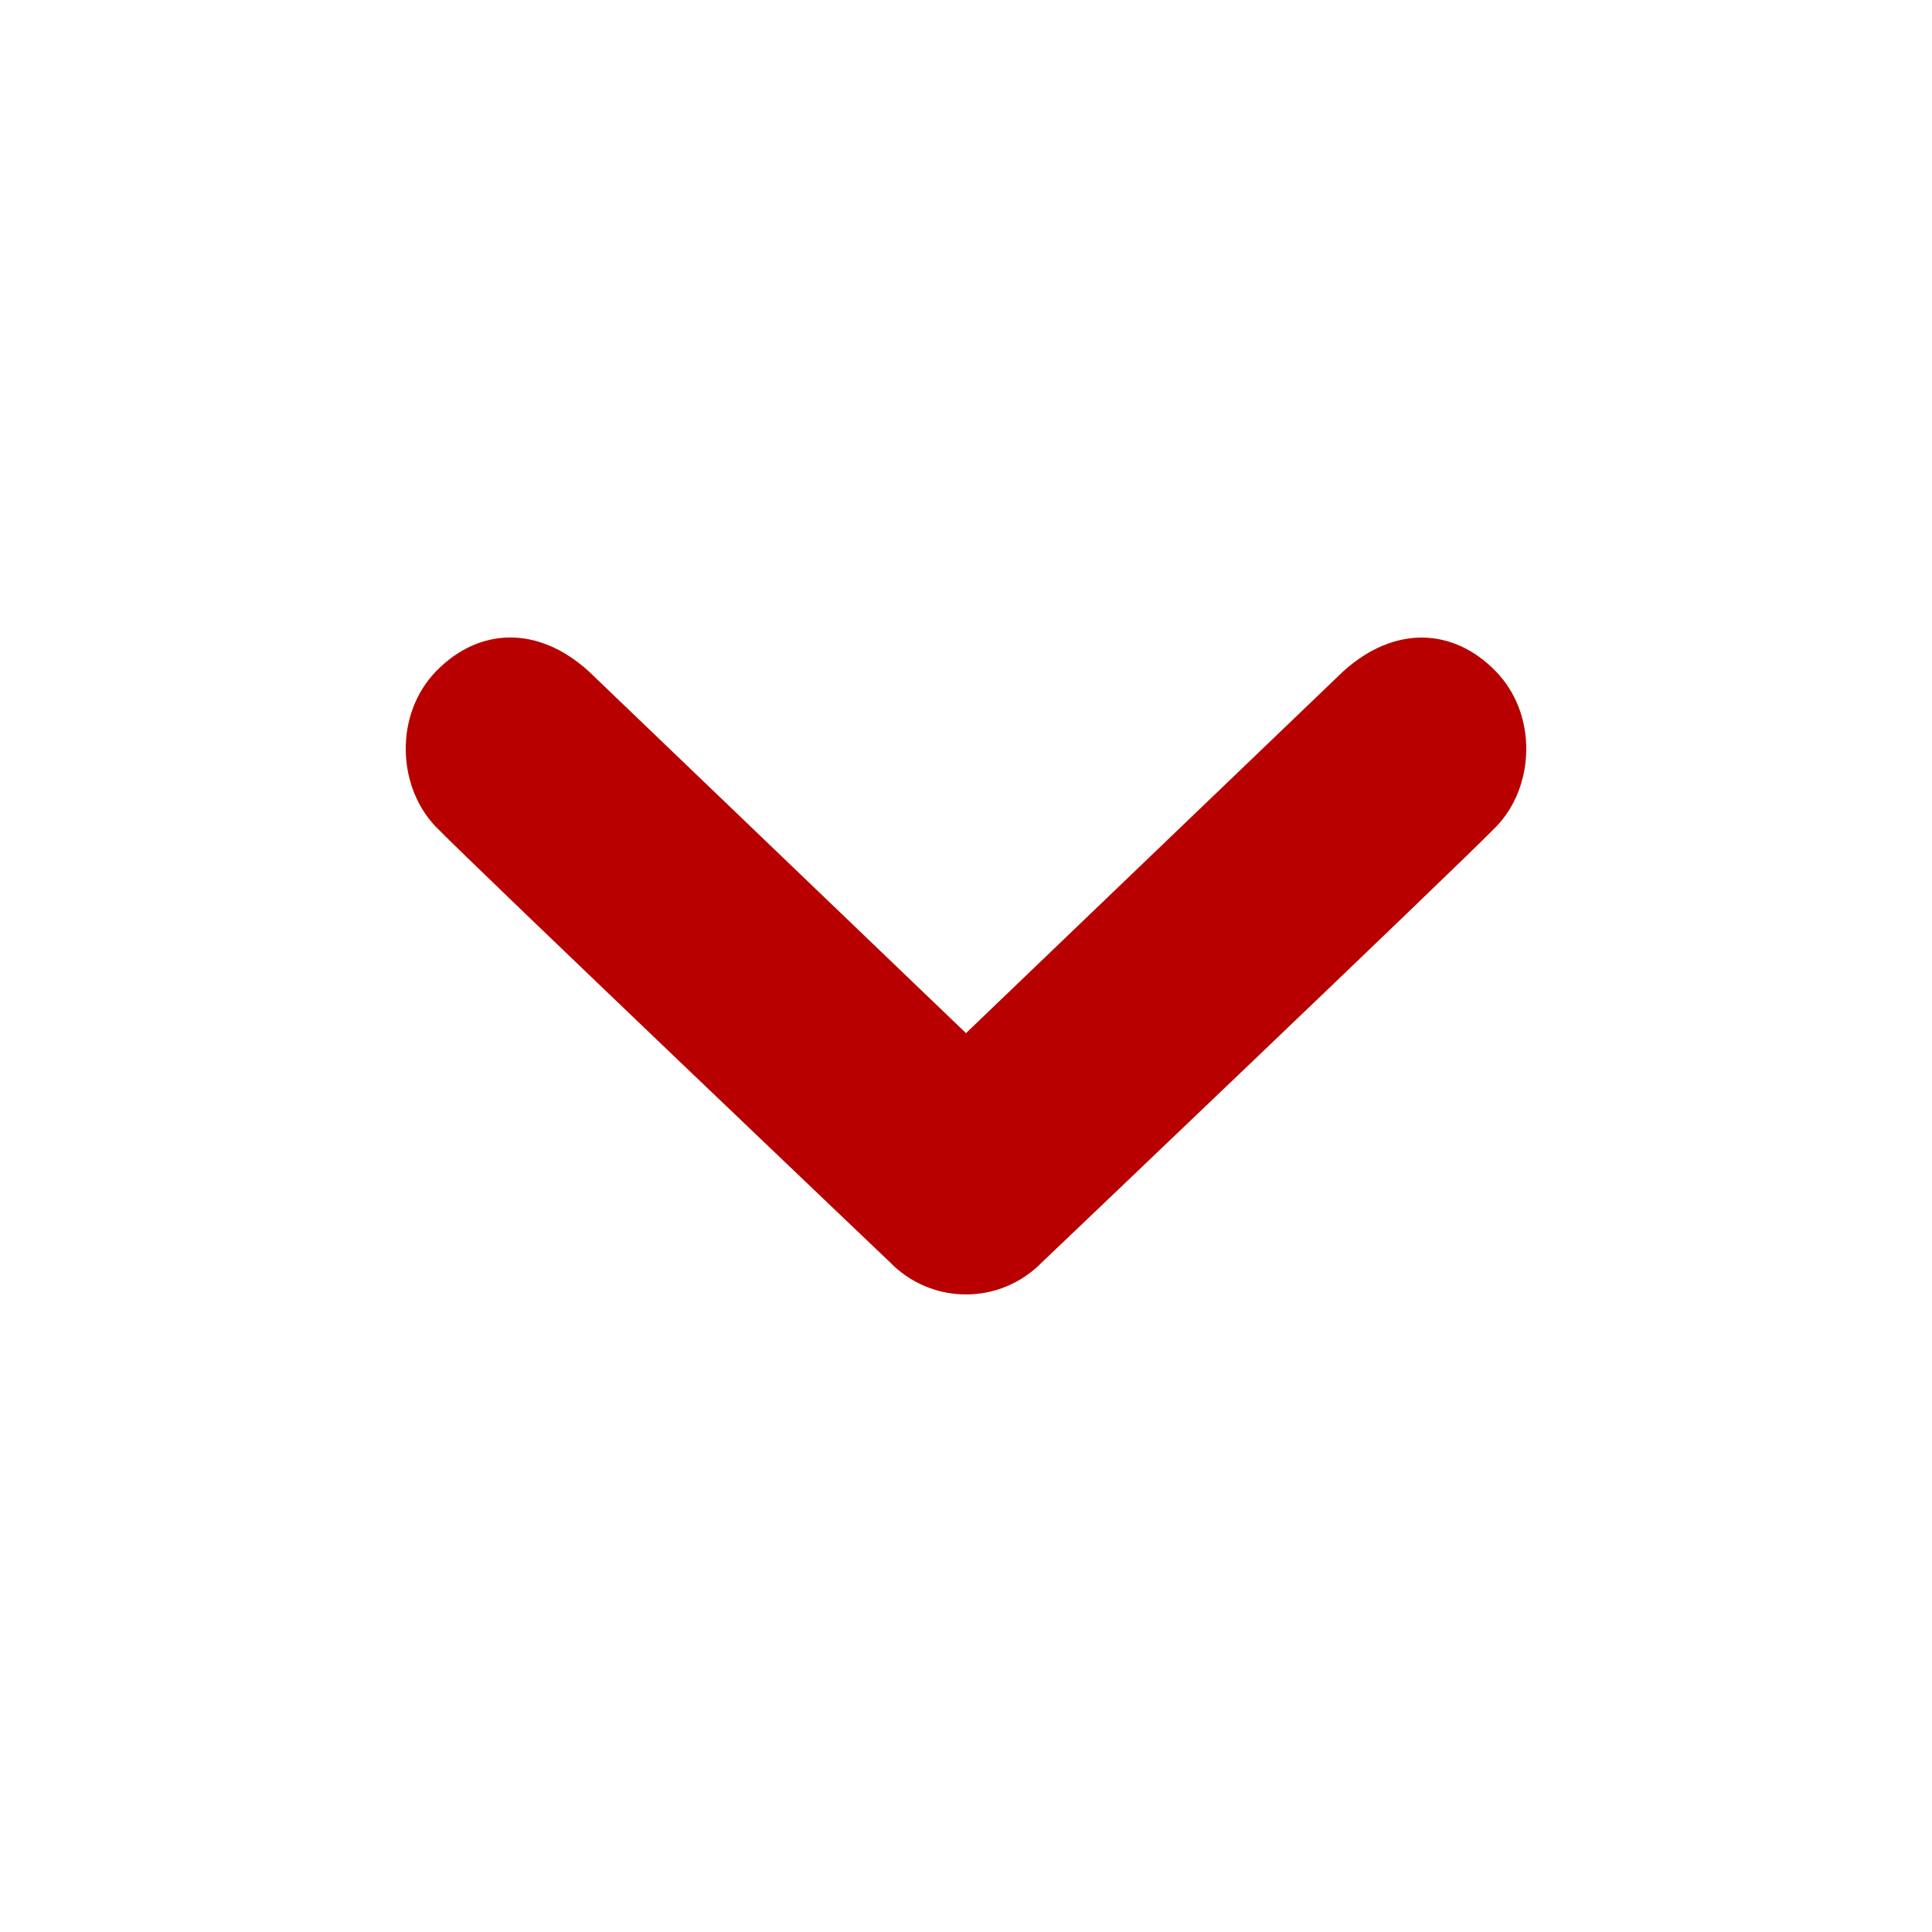
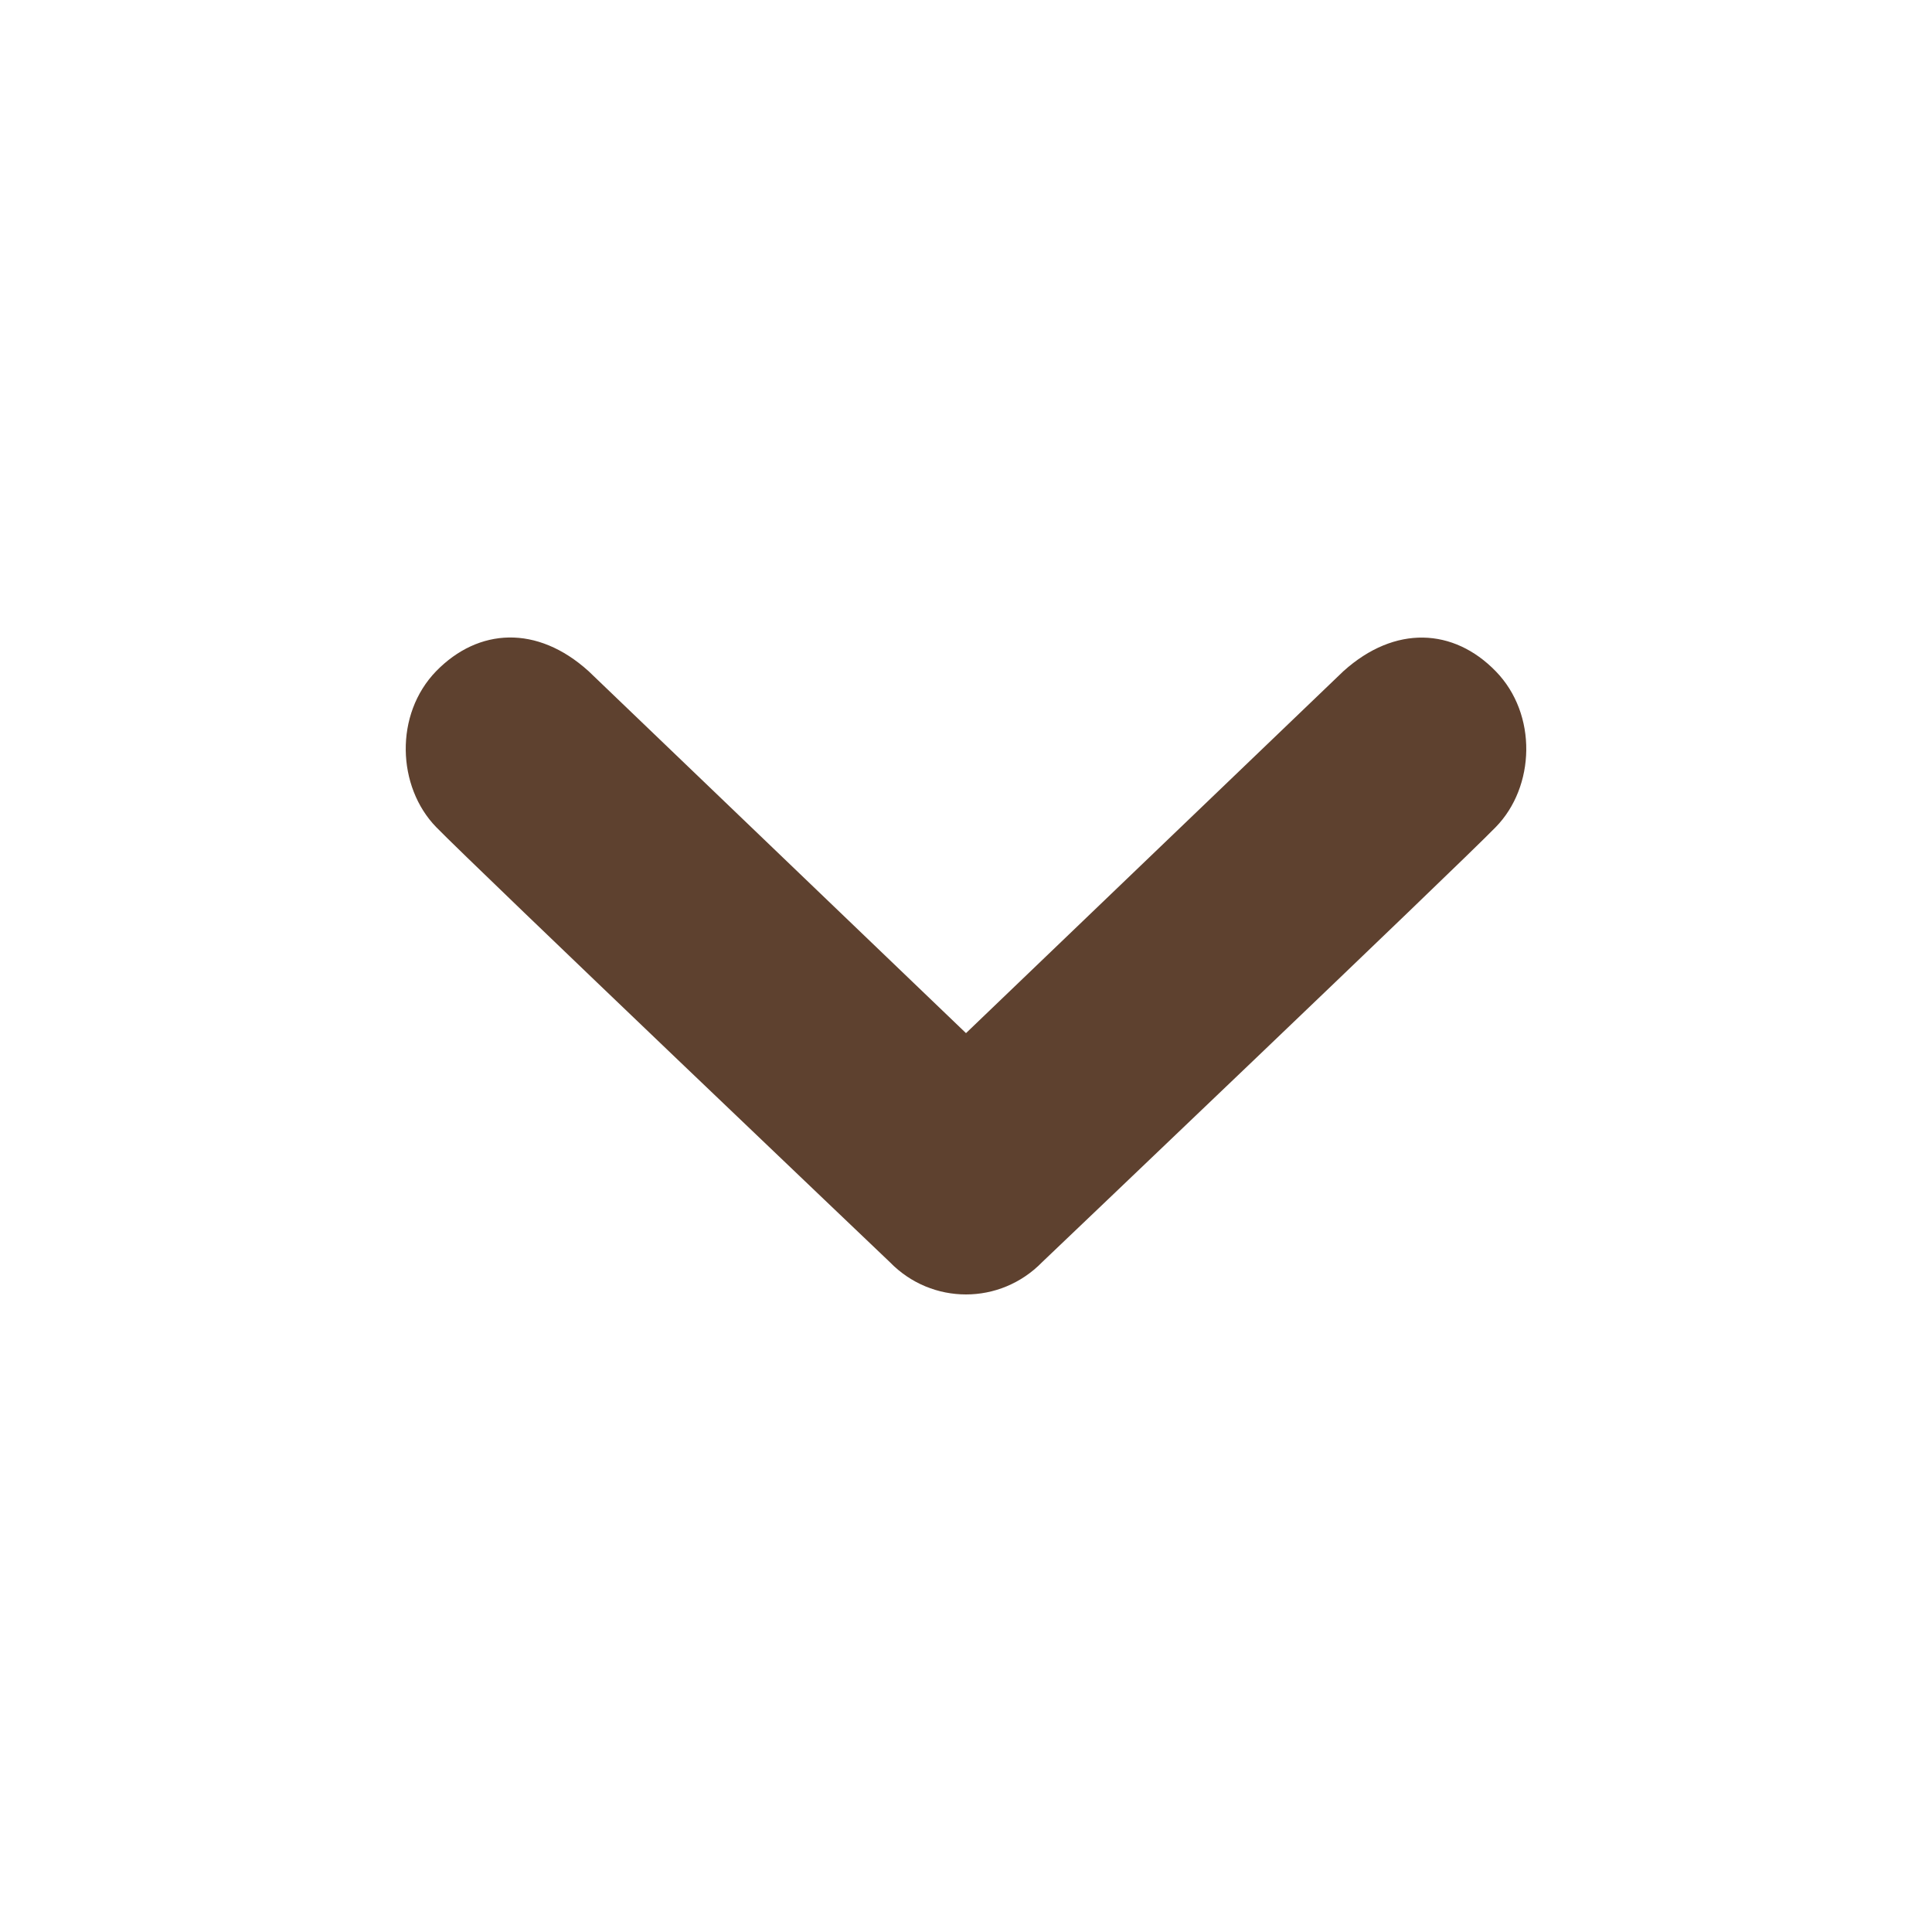
- <svg xmlns="http://www.w3.org/2000/svg" width="500" height="500" viewBox="0 0 500 500" fill="#b80000">
-   <path d="M 387.075,214.075c-10.175,10.45-117.375,112.575-117.375,112.575C 264.25,332.225, 257.125,335, 250,335c-7.15,0-14.275-2.775-19.7-8.35 c0,0-107.2-102.125-117.4-112.575c-10.175-10.45-10.875-29.225,0-40.4c 10.9-11.15, 26.075-12.025, 39.4,0L 250,267.375l 97.675-93.675 c 13.35-12.025, 28.55-11.15, 39.4,0C 397.975,184.85, 397.3,203.65, 387.075,214.075z" />
+ <svg xmlns="http://www.w3.org/2000/svg" width="140" height="140" viewBox="0 0 140 140" fill="#5e412f">
+   <g>
+     <path d="M 108.381,59.941c-2.849,2.926-32.865,31.521-32.865,31.521C 73.99,93.023, 71.995,93.8, 70,93.8c-2.002,0-3.997-0.777-5.516-2.338 c0,0-30.016-28.595-32.872-31.521c-2.849-2.926-3.045-8.183,0-11.312c 3.052-3.122, 7.301-3.367, 11.032,0L 70,74.865l 27.349-26.229 c 3.738-3.367, 7.994-3.122, 11.032,0C 111.433,51.758, 111.244,57.022, 108.381,59.941z" />
+   </g>
</svg>
